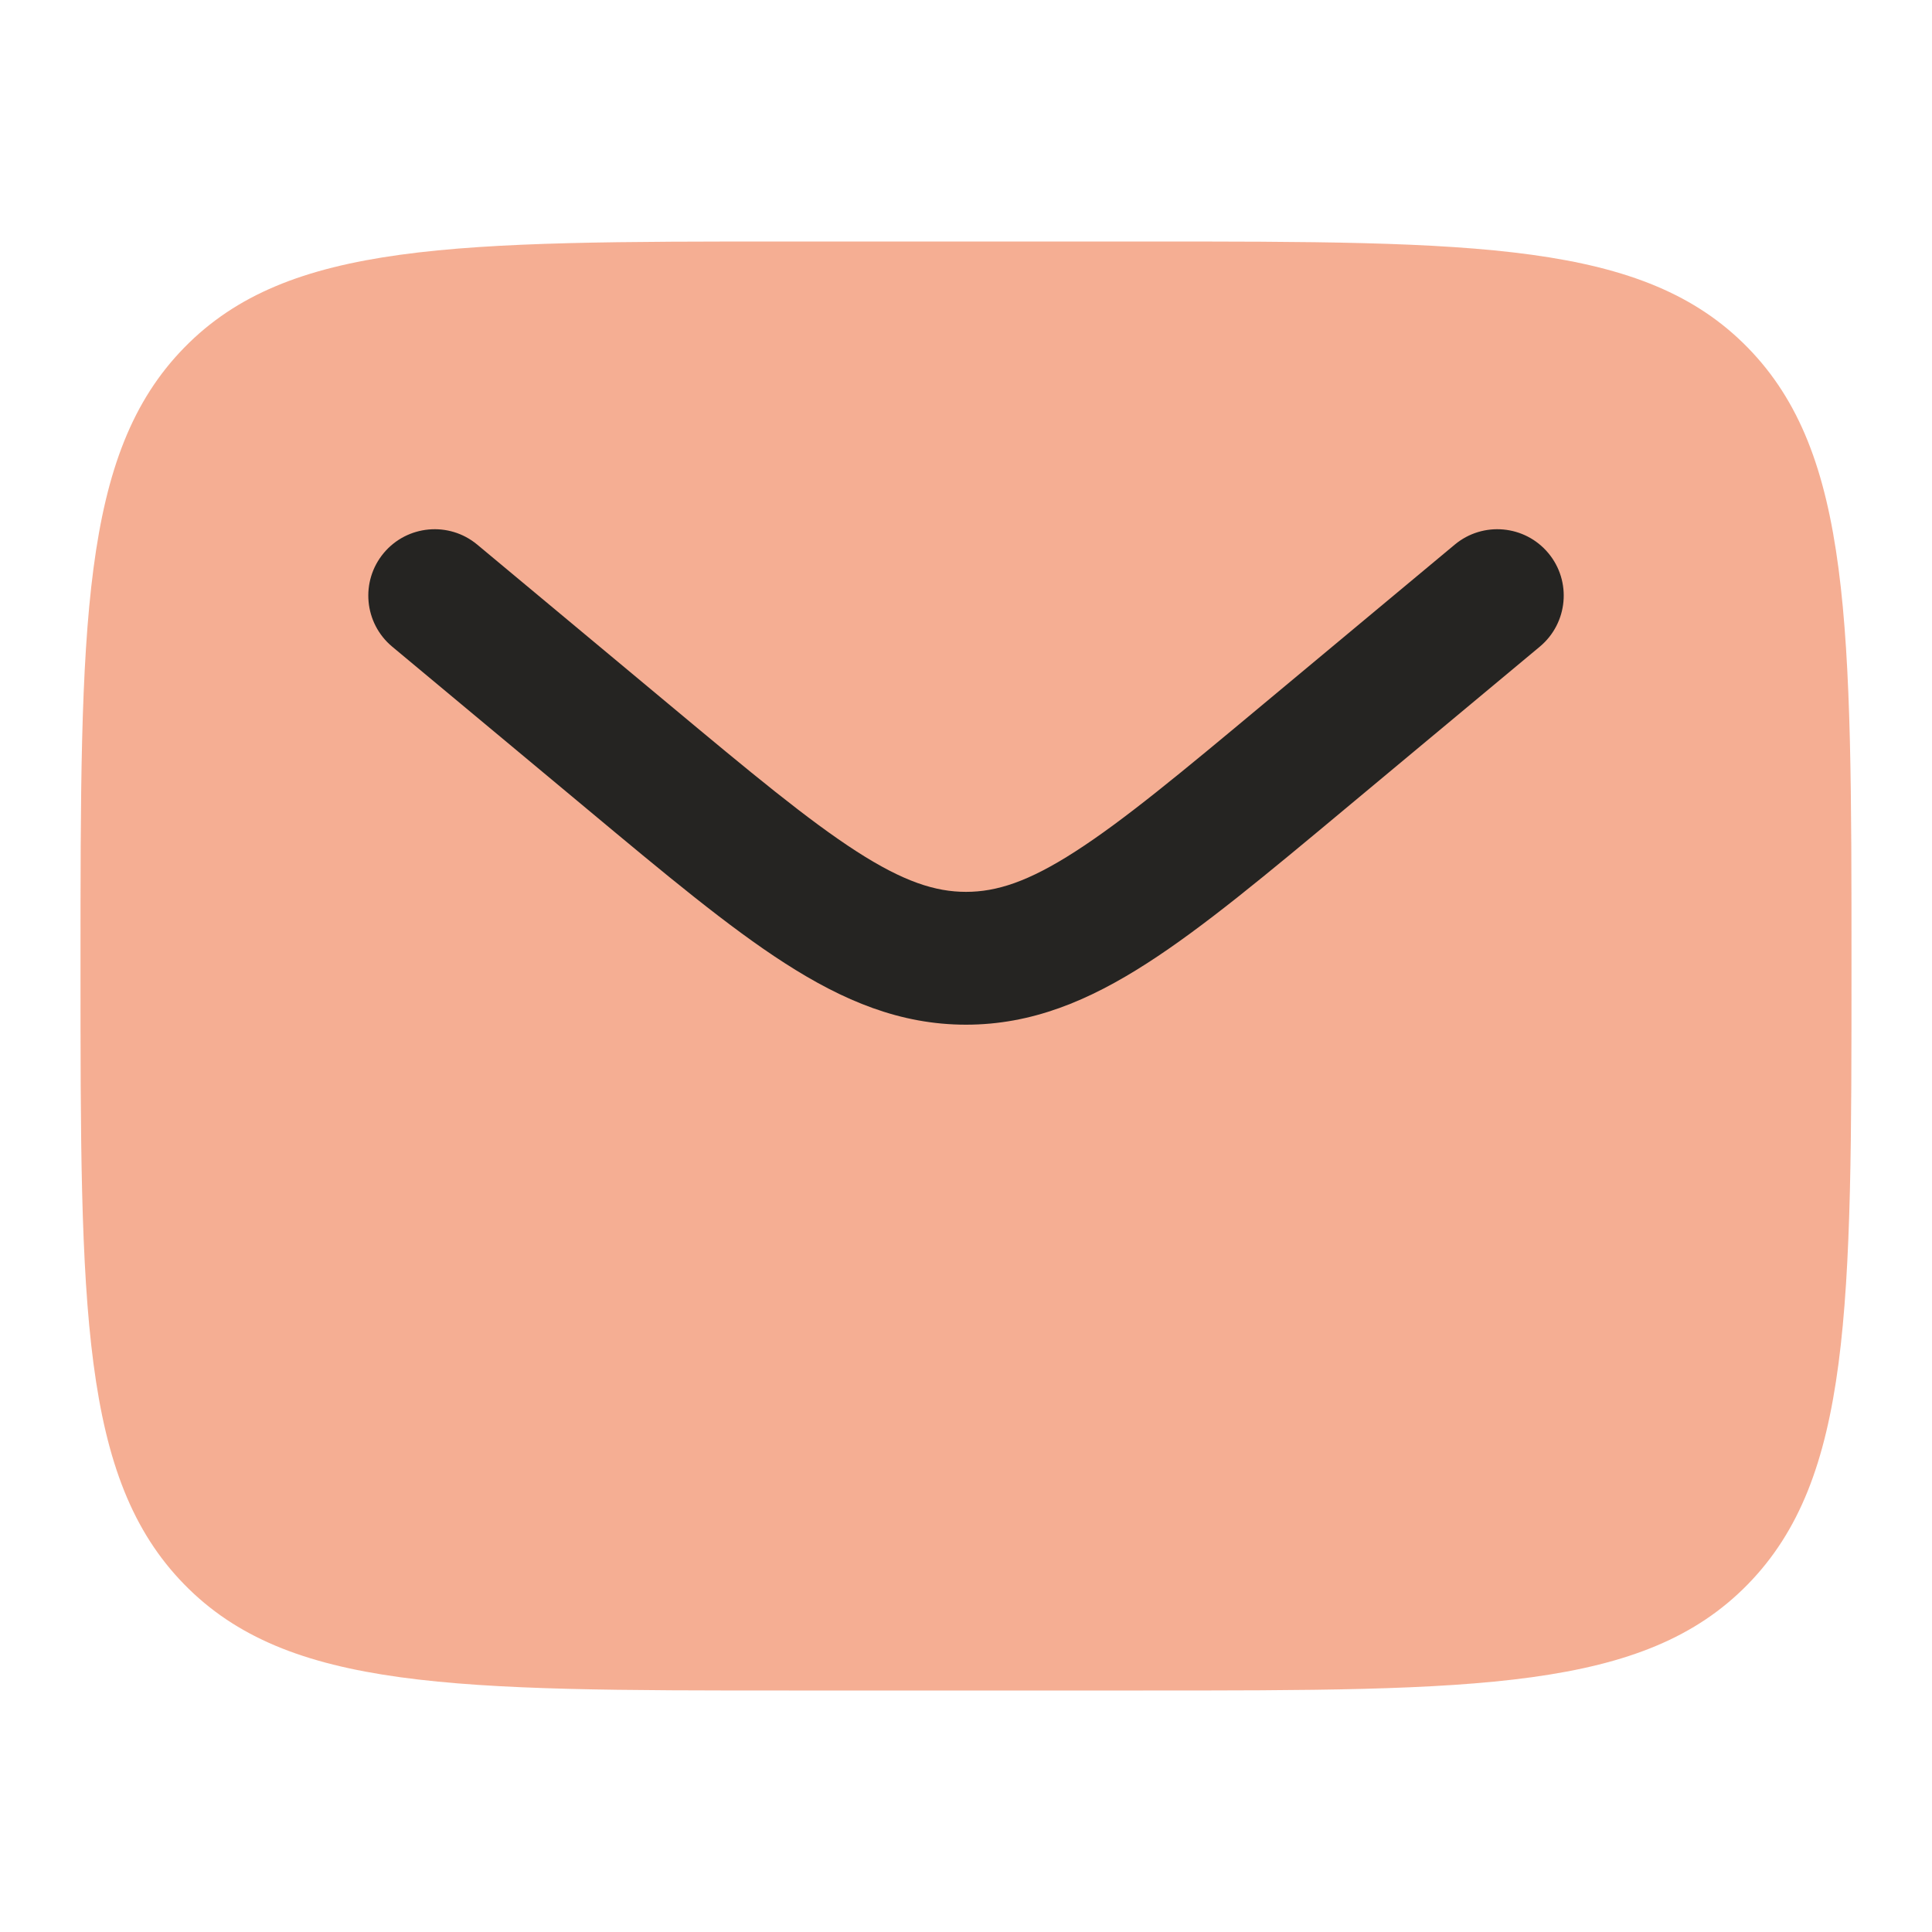
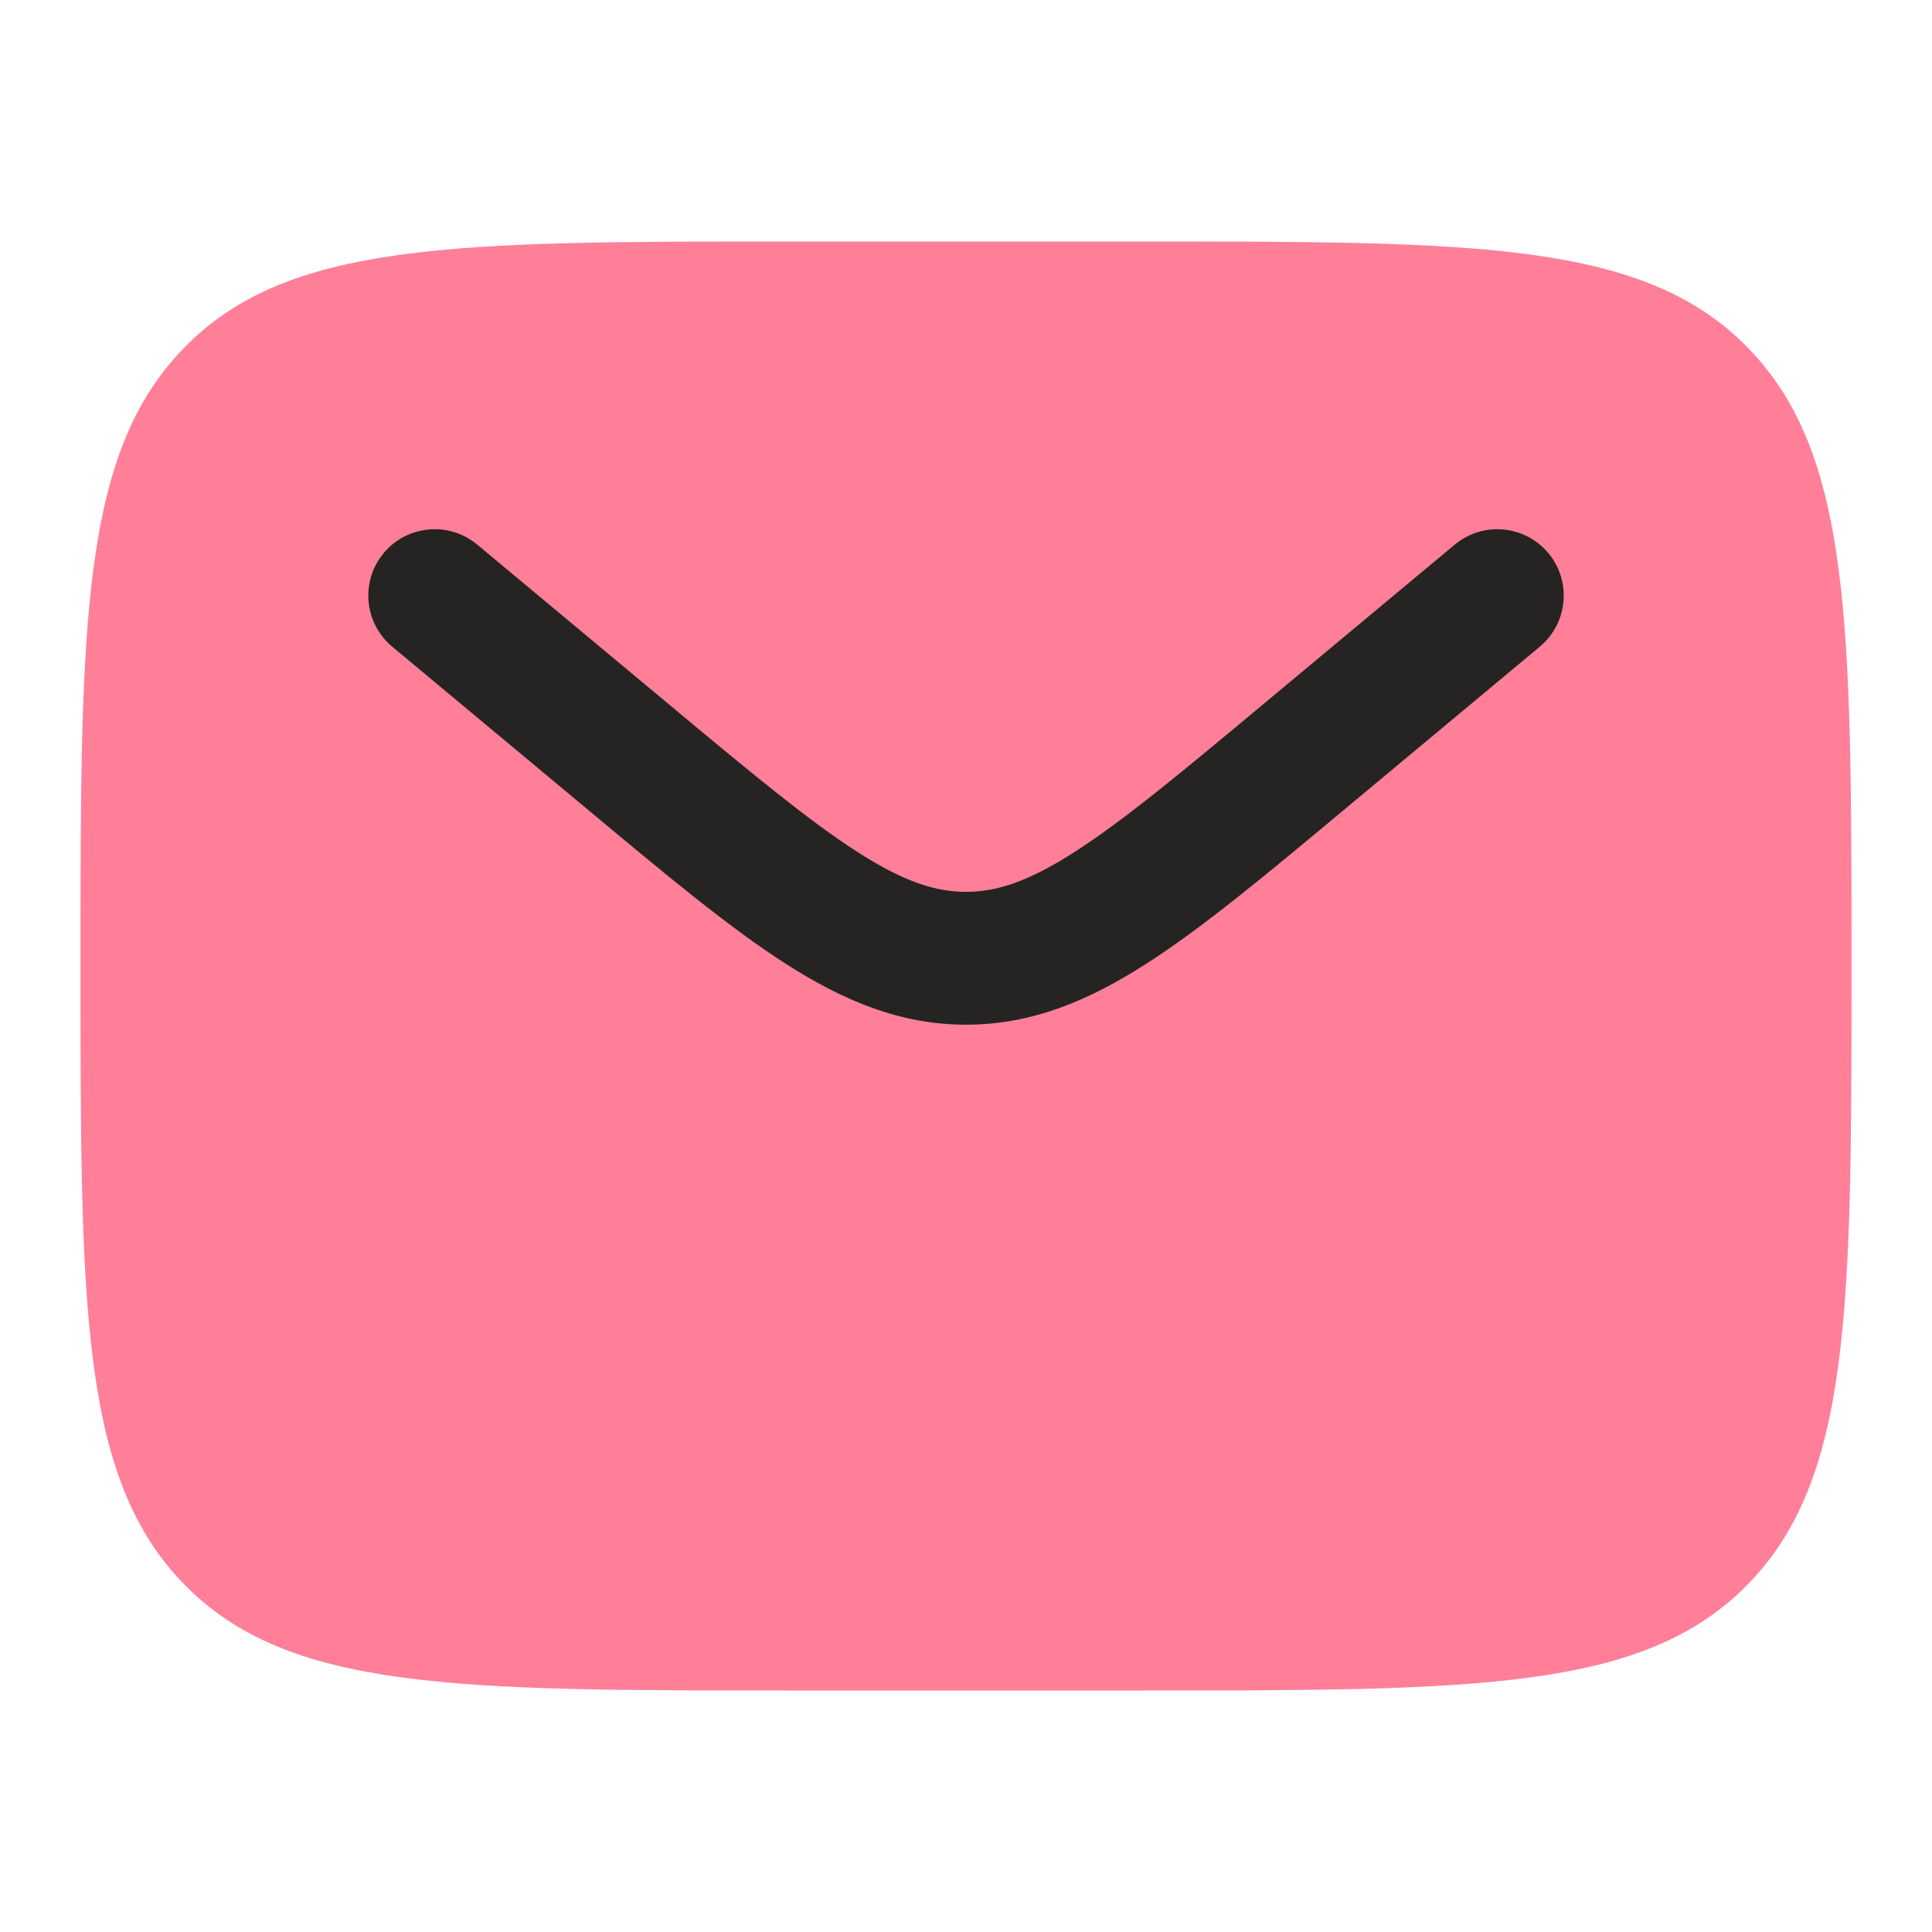
<svg xmlns="http://www.w3.org/2000/svg" width="24" height="24" viewBox="0 0 24 24" fill="none">
-   <path opacity="0.5" d="M14.2 3H9.8C5.652 3 3.577 3 2.289 4.318C1 5.636 1 7.757 1 12C1 16.243 1 18.364 2.289 19.682C3.577 21 5.652 21 9.8 21H14.2C18.348 21 20.422 21 21.711 19.682C23 18.364 23 16.243 23 12C23 7.757 23 5.636 21.711 4.318C20.422 3 18.348 3 14.2 3Z" fill="#EB5E28" />
+   <path opacity="0.5" d="M14.2 3H9.8C5.652 3 3.577 3 2.289 4.318C1 5.636 1 7.757 1 12C1 16.243 1 18.364 2.289 19.682C3.577 21 5.652 21 9.8 21H14.2C18.348 21 20.422 21 21.711 19.682C23 18.364 23 16.243 23 12C23 7.757 23 5.636 21.711 4.318C20.422 3 18.348 3 14.2 3Z" fill="#ff0033" />
  <path d="M19.128 8.033C19.478 7.741 19.526 7.221 19.234 6.871C18.942 6.521 18.422 6.474 18.072 6.765L15.697 8.744C14.671 9.6 13.959 10.191 13.357 10.578C12.775 10.953 12.38 11.079 12 11.079C11.621 11.079 11.226 10.953 10.643 10.578C10.042 10.191 9.329 9.6 8.303 8.744L5.928 6.765C5.578 6.474 5.058 6.521 4.766 6.871C4.475 7.221 4.522 7.741 4.872 8.033L7.288 10.046C8.263 10.859 9.053 11.518 9.751 11.966C10.477 12.433 11.185 12.729 12 12.729C12.815 12.729 13.523 12.433 14.249 11.966C14.947 11.518 15.737 10.859 16.712 10.046L19.128 8.033Z" fill="#252422" />
</svg>
